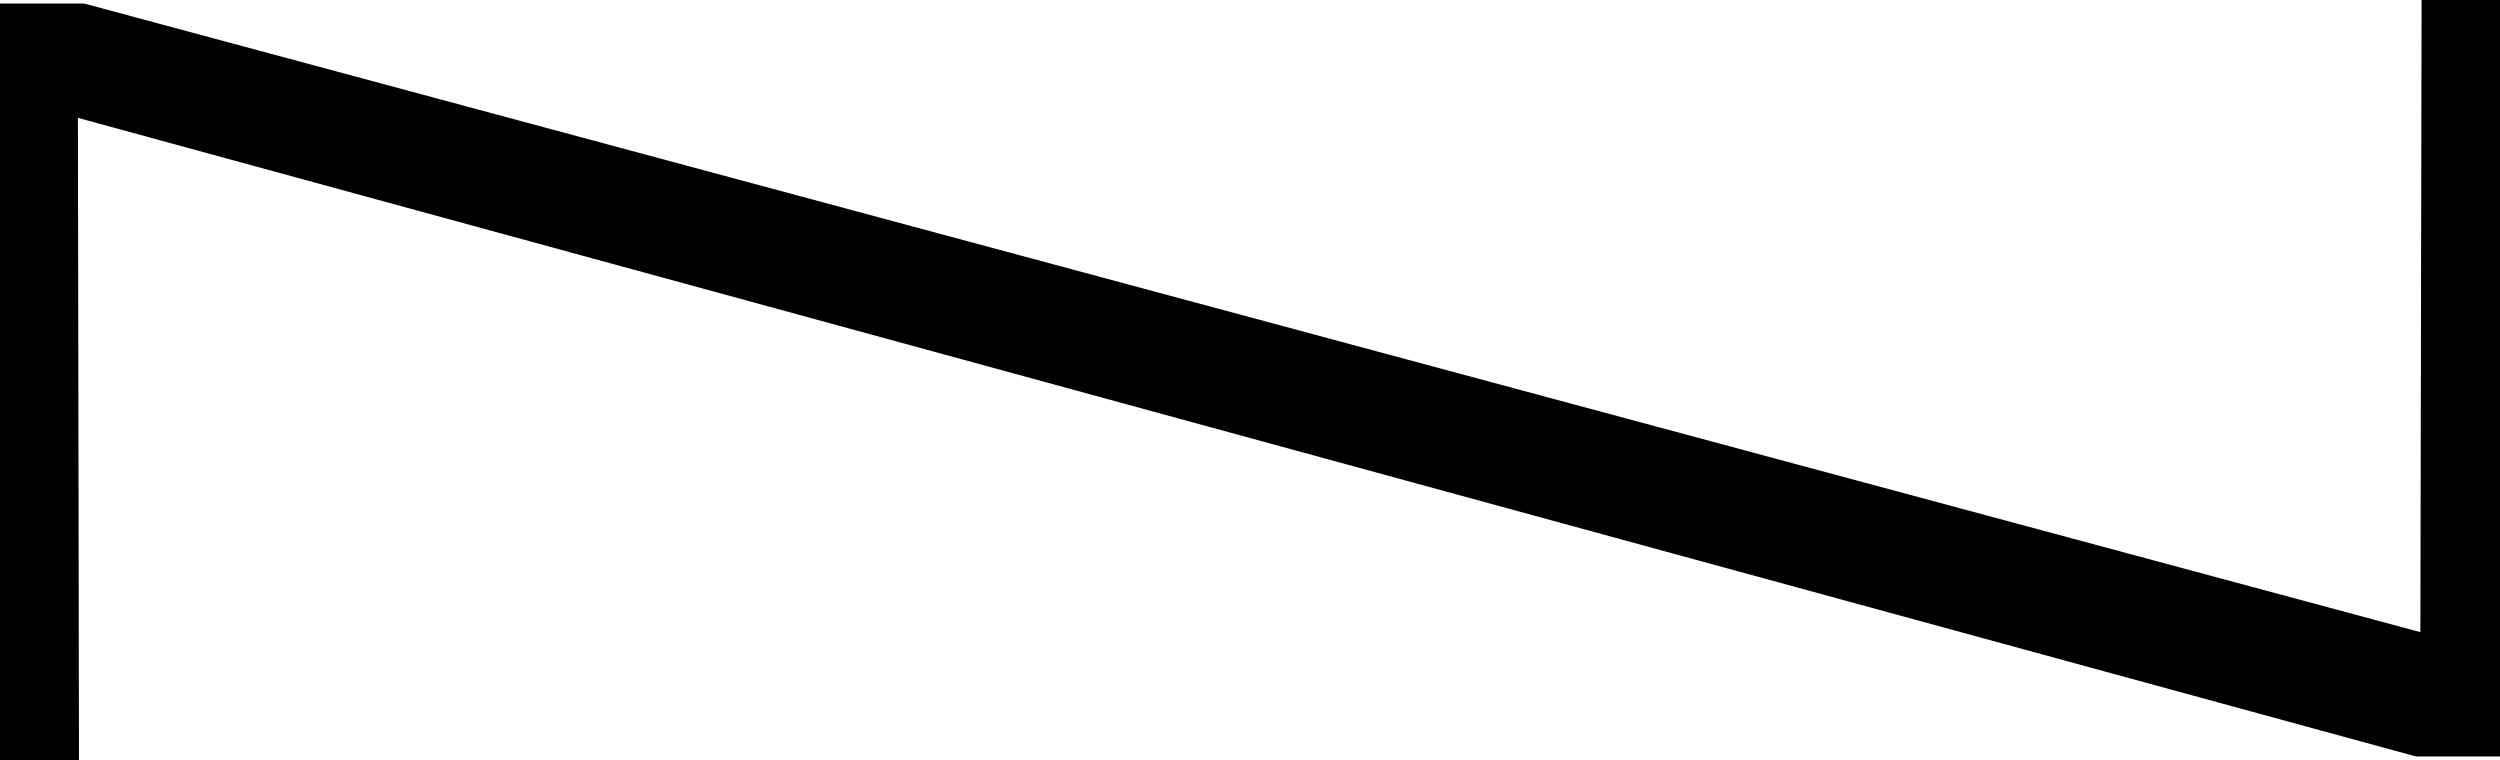
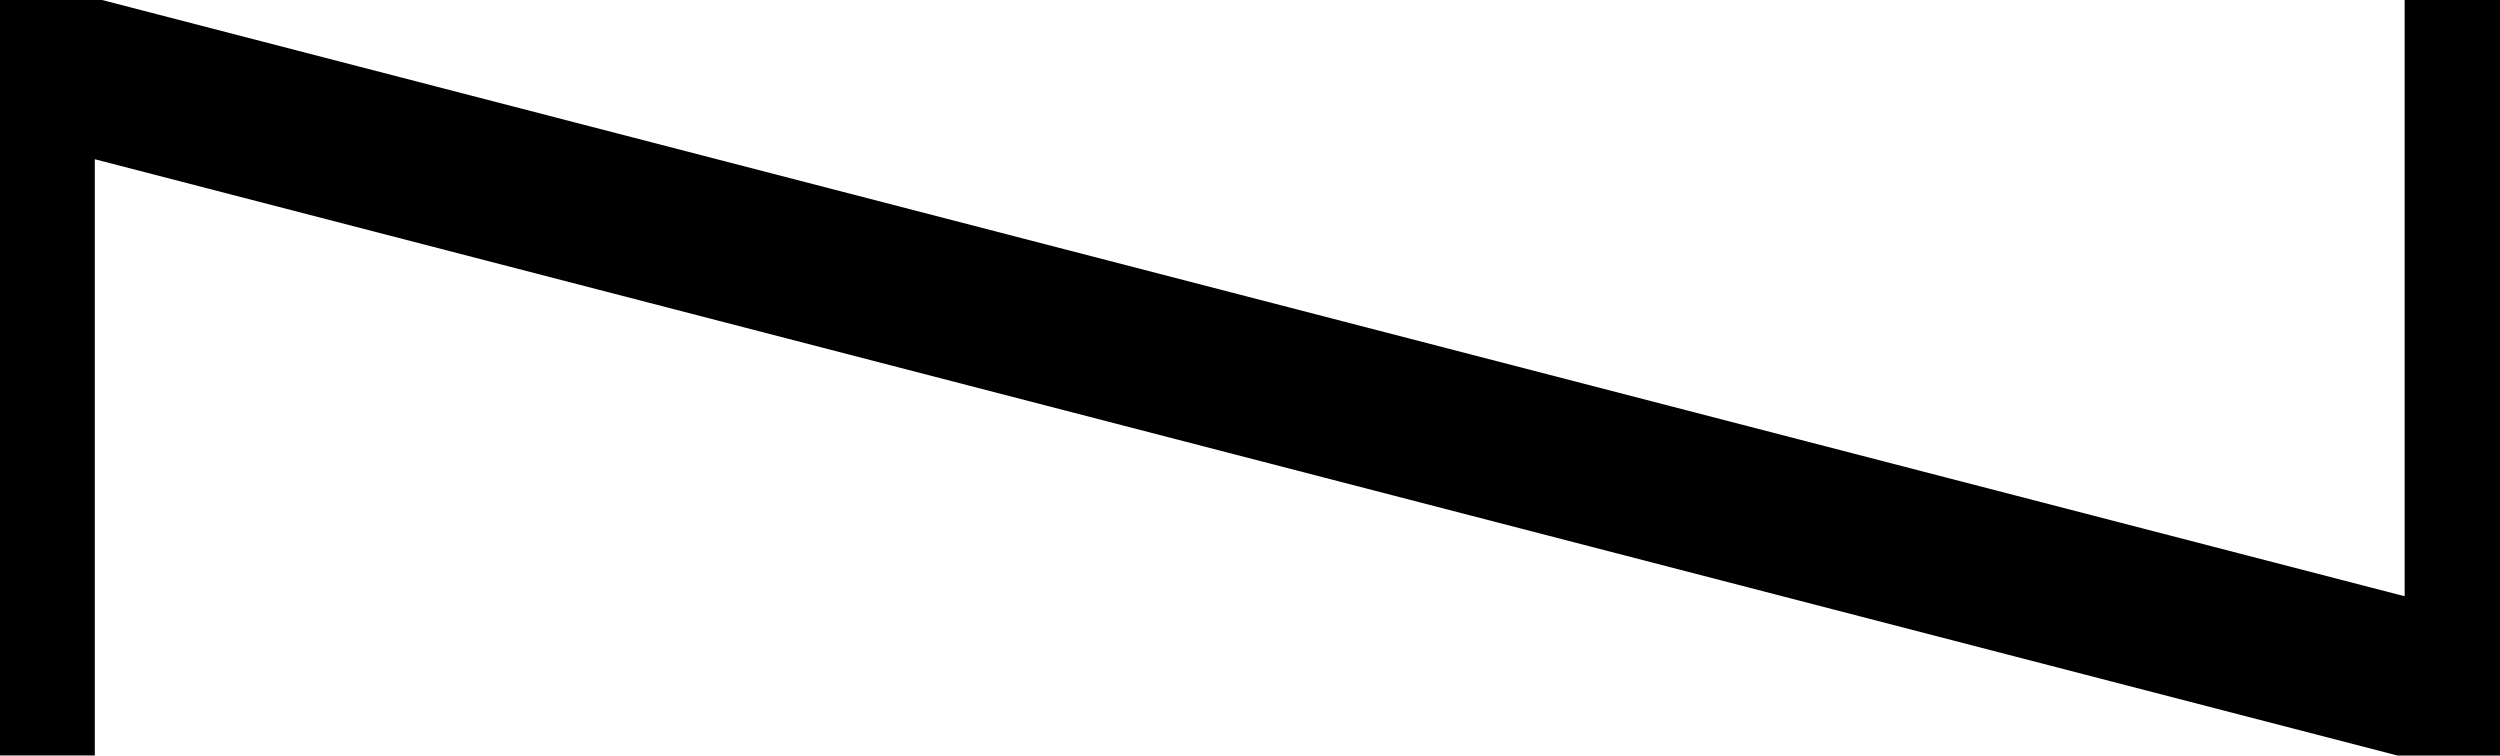
- <svg xmlns="http://www.w3.org/2000/svg" id="Ebene_2" data-name="Ebene 2" viewBox="0 0 709.72 215.75">
+ <svg xmlns="http://www.w3.org/2000/svg" id="Ebene_2" data-name="Ebene 2" viewBox="0 0 710.6 214.75">
  <g id="Ebene_1-2" data-name="Ebene 1">
-     <path d="M0,215.75V1h23.88l663.24,178.46.34-179.46h22.27v214.75h-23.88L22.12,33.46l.3,182.29H0Z" />
+     <path d="M710.6,214.75h-29.15L26.95,45.26v169.48H0V0h29l654.5,169.48V0h27.1v214.75Z" />
  </g>
</svg>
